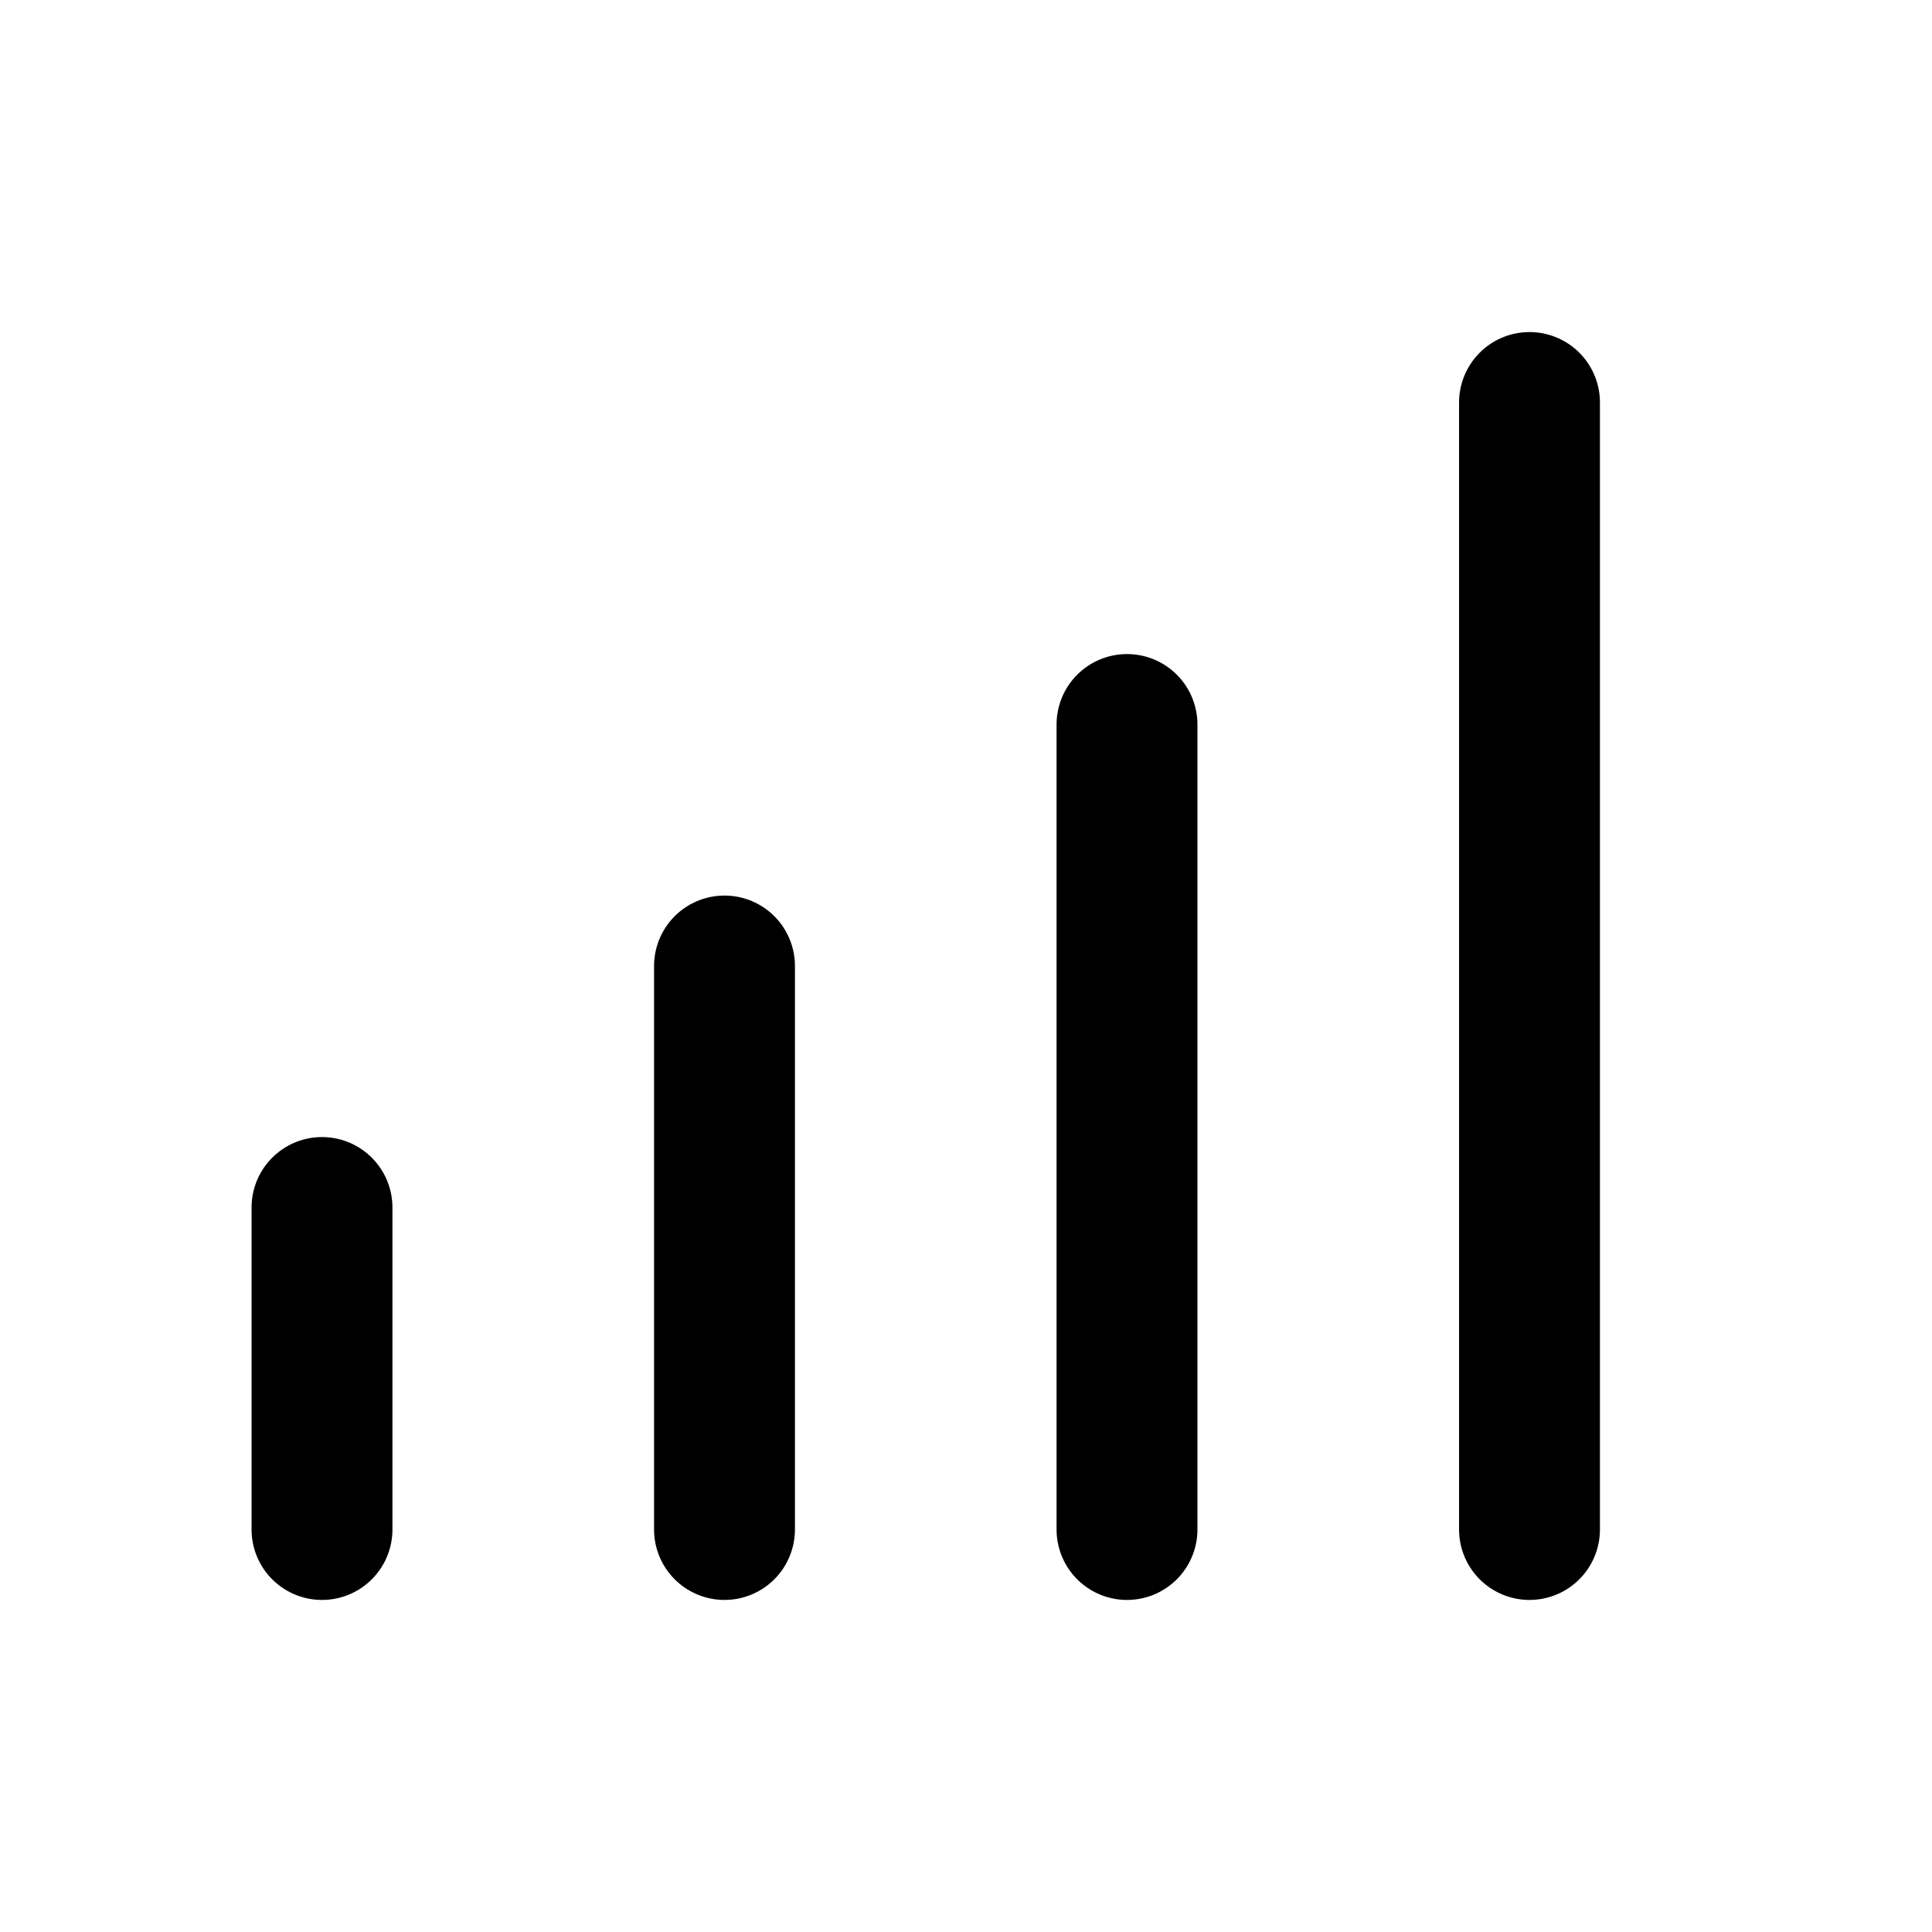
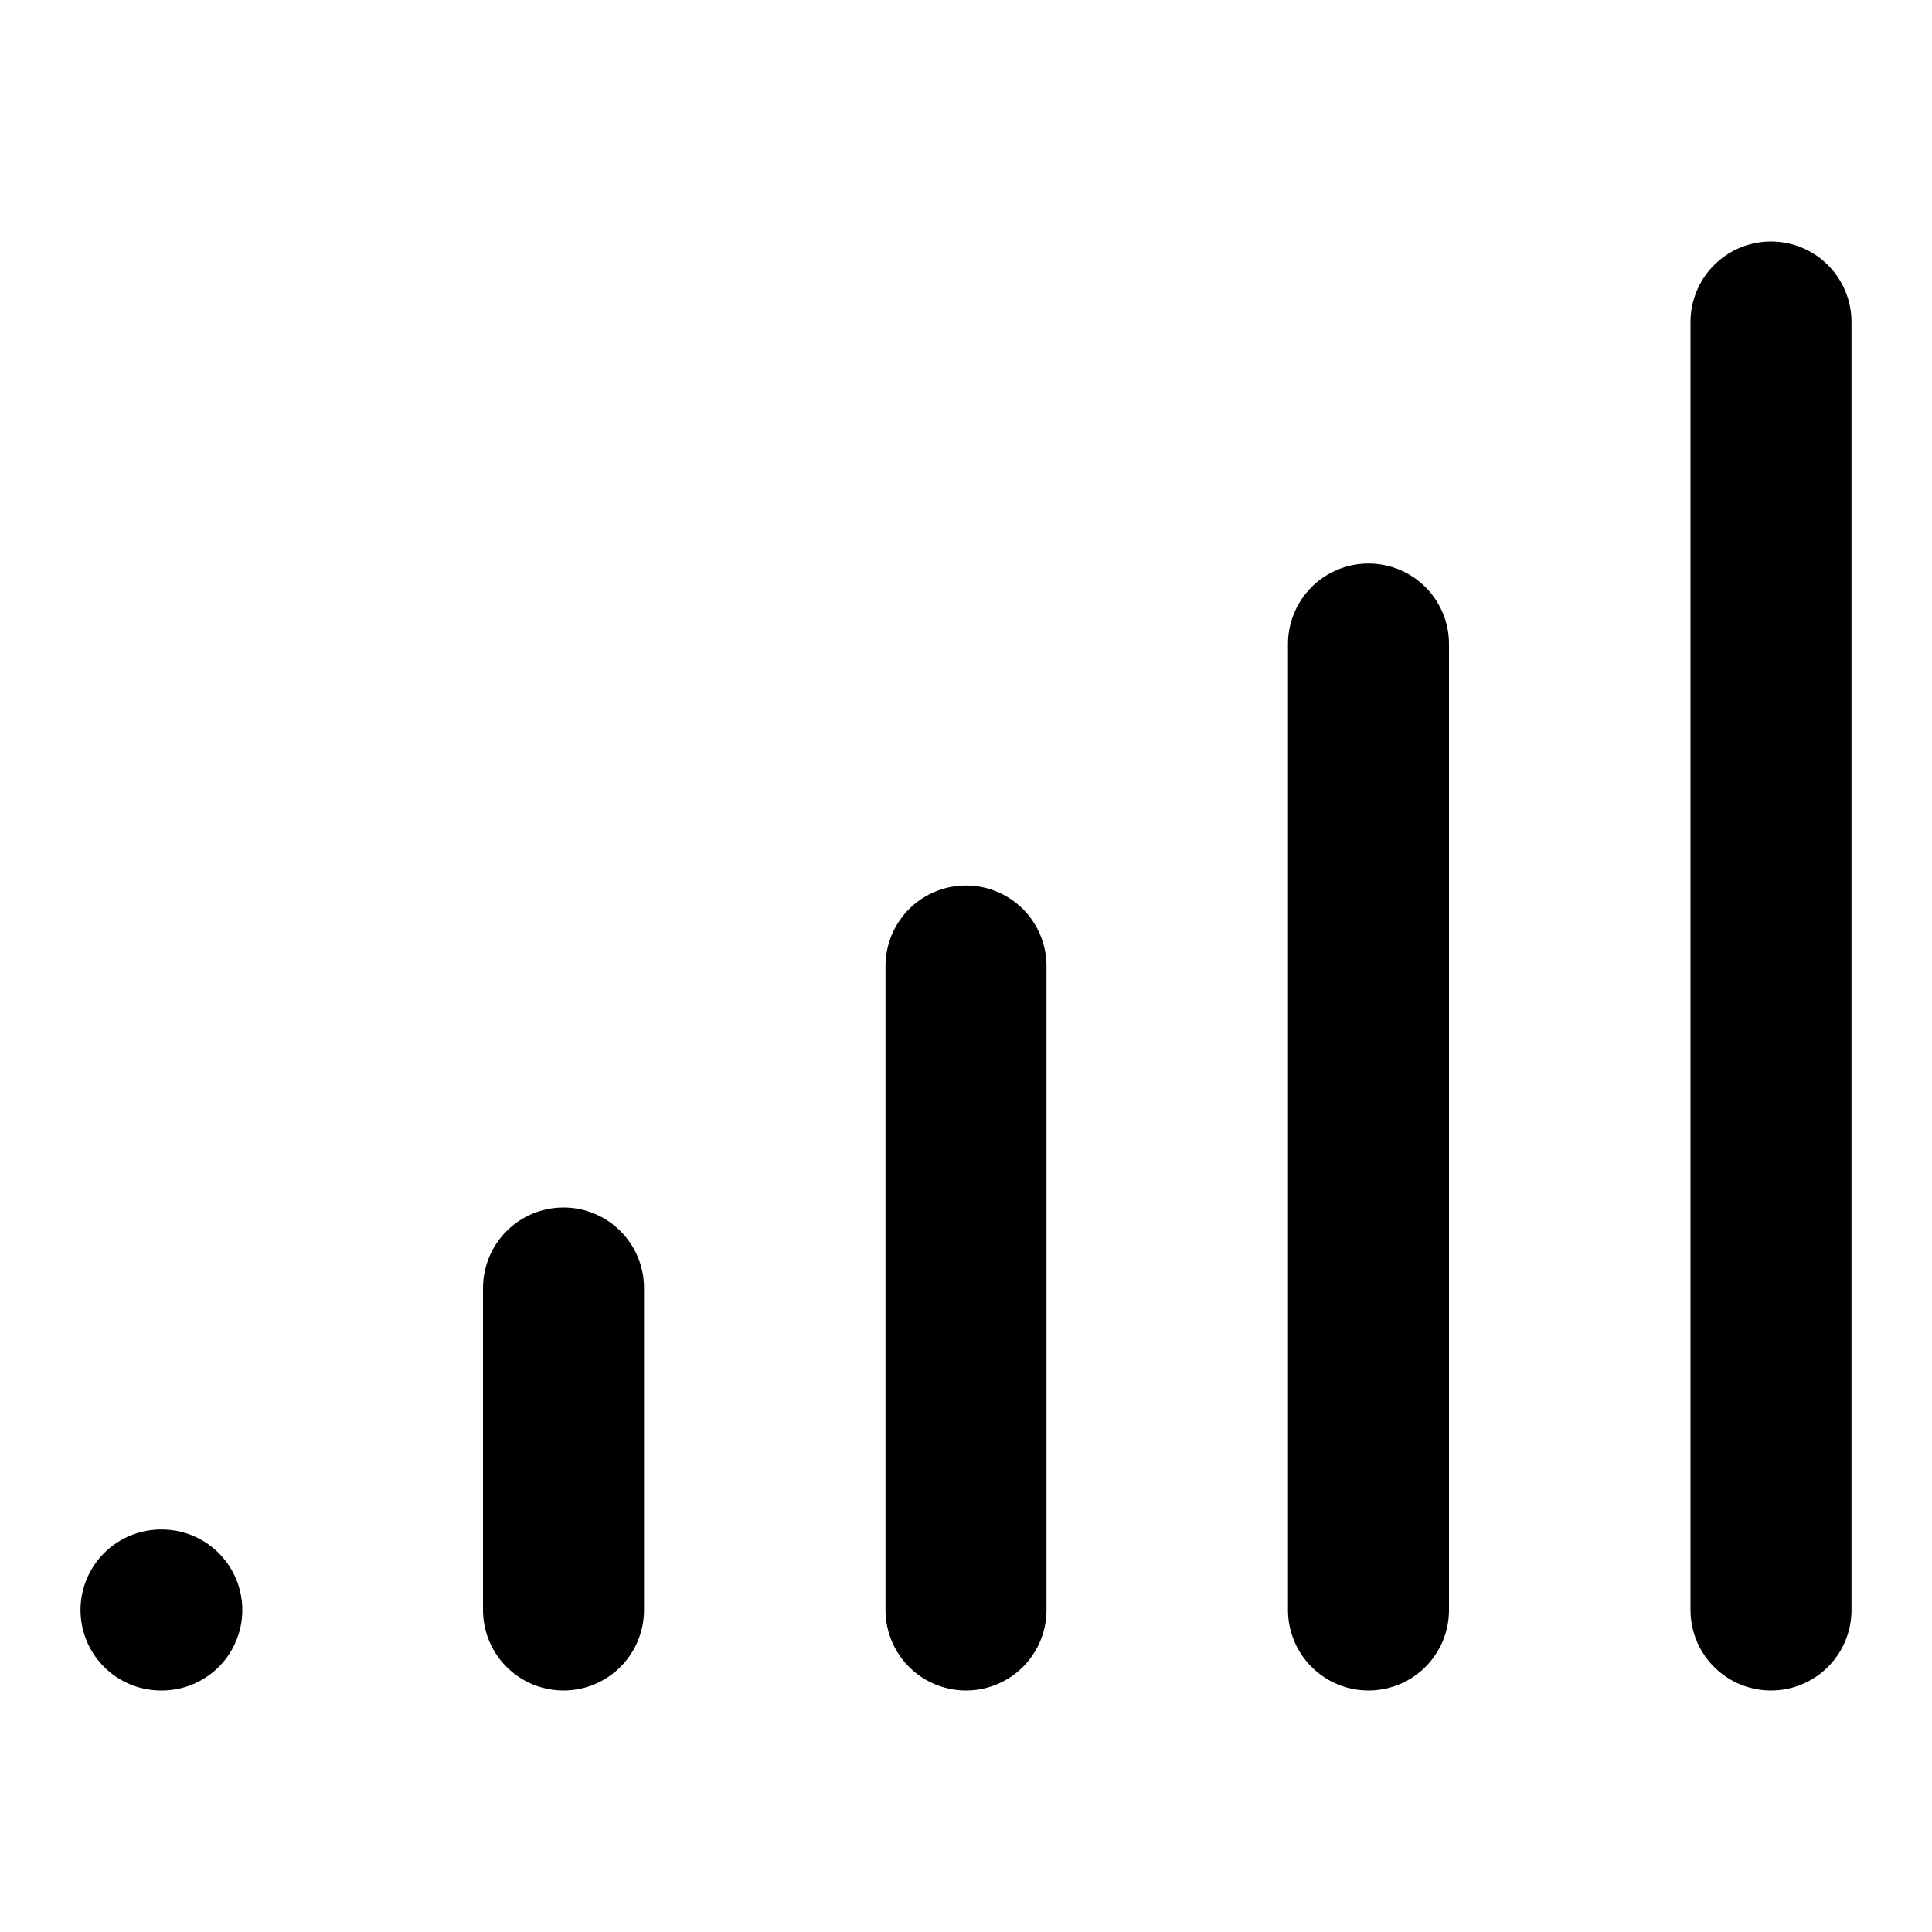
- <svg xmlns="http://www.w3.org/2000/svg" viewBox="0 0 24 24" fill="none" stroke="currentColor" stroke-width="1.75" stroke-linecap="round" stroke-linejoin="round">
-   <line x1="4" y1="19" x2="4" y2="15" />
-   <line x1="9" y1="19" x2="9" y2="12" />
-   <line x1="14" y1="19" x2="14" y2="9" />
-   <line x1="19" y1="19" x2="19" y2="5" />
+ <svg xmlns="http://www.w3.org/2000/svg" width="24" height="24" viewBox="0 0 24 24" fill="none" stroke="currentColor" stroke-width="2" stroke-linecap="round" stroke-linejoin="round">
+   <path d="M2 20h.01" />
+   <path d="M7 20v-4" />
+   <path d="M12 20v-8" />
+   <path d="M17 20V8" />
+   <path d="M22 4v16" />
</svg>
